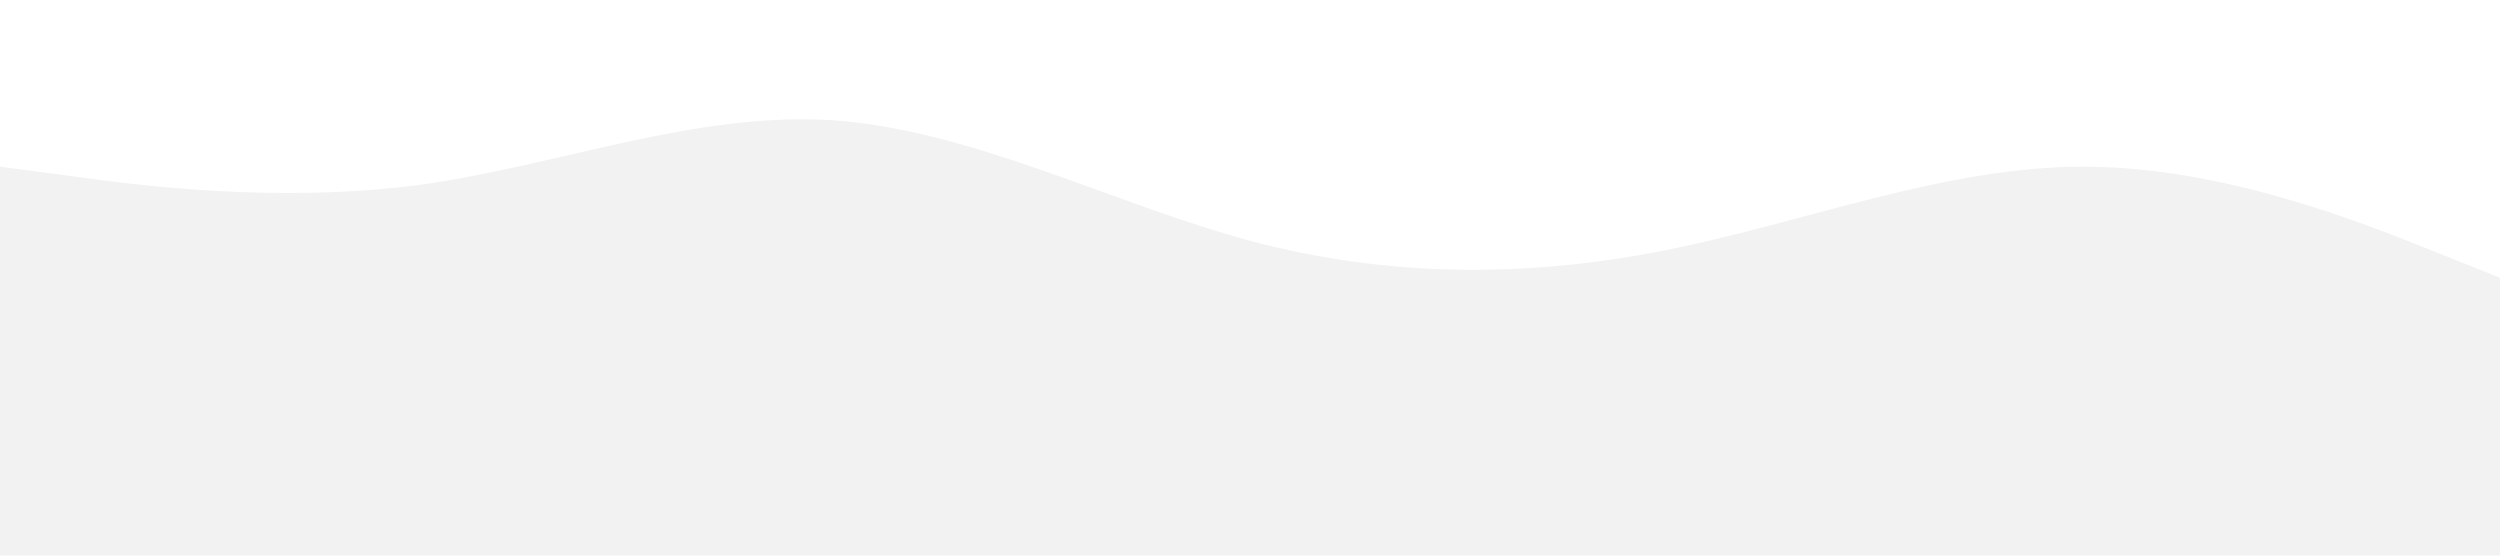
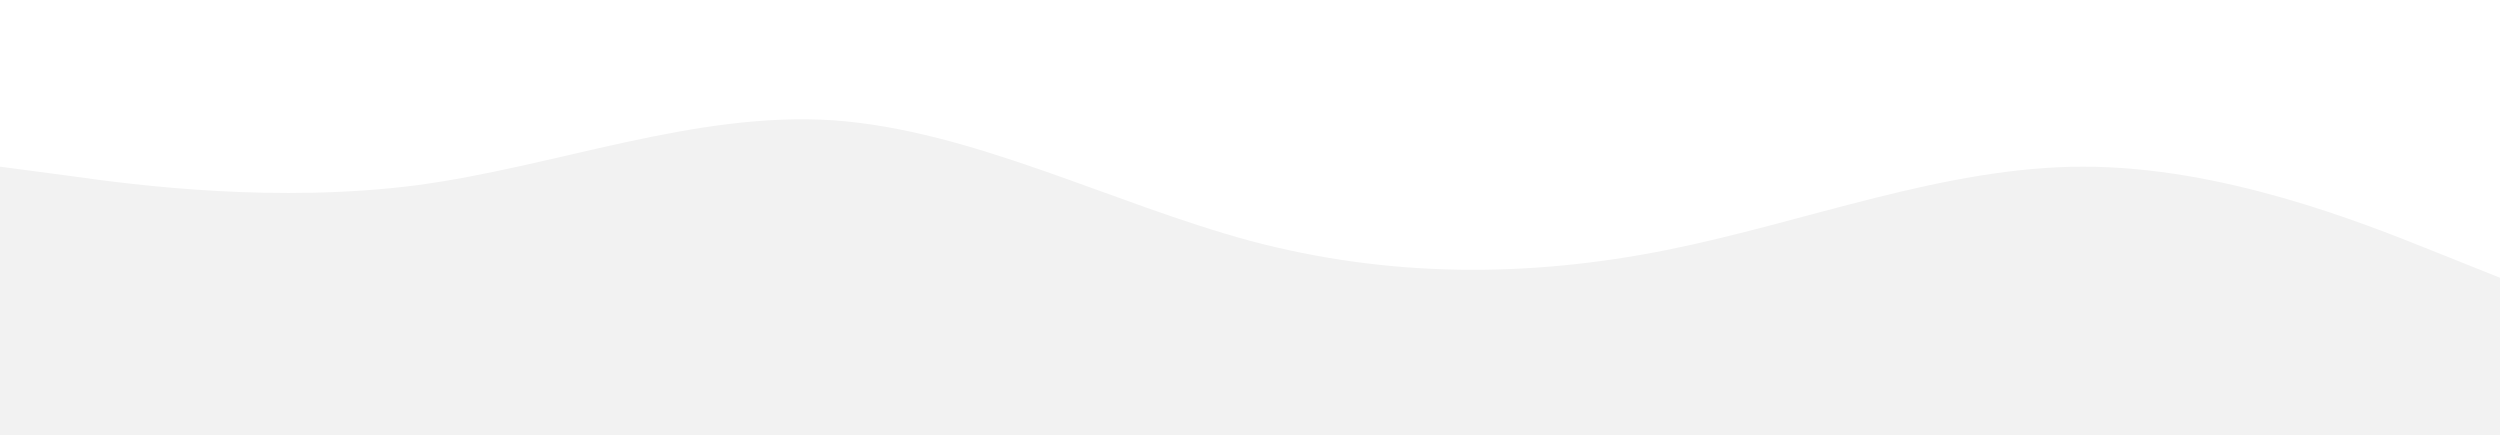
- <svg xmlns="http://www.w3.org/2000/svg" viewBox="0 0 1440 320">
+ <svg xmlns="http://www.w3.org/2000/svg" viewBox="0 0 1440 250">
  <path fill="#f2f2f2" fill-opacity="1" d="M0,96L40,101.3C80,107,160,117,240,106.7C320,96,400,64,480,69.3C560,75,640,117,720,138.7C800,160,880,160,960,144C1040,128,1120,96,1200,96C1280,96,1360,128,1400,144L1440,160L1440,320L1400,320C1360,320,1280,320,1200,320C1120,320,1040,320,960,320C880,320,800,320,720,320C640,320,560,320,480,320C400,320,320,320,240,320C160,320,80,320,40,320L0,320Z" />
</svg>
